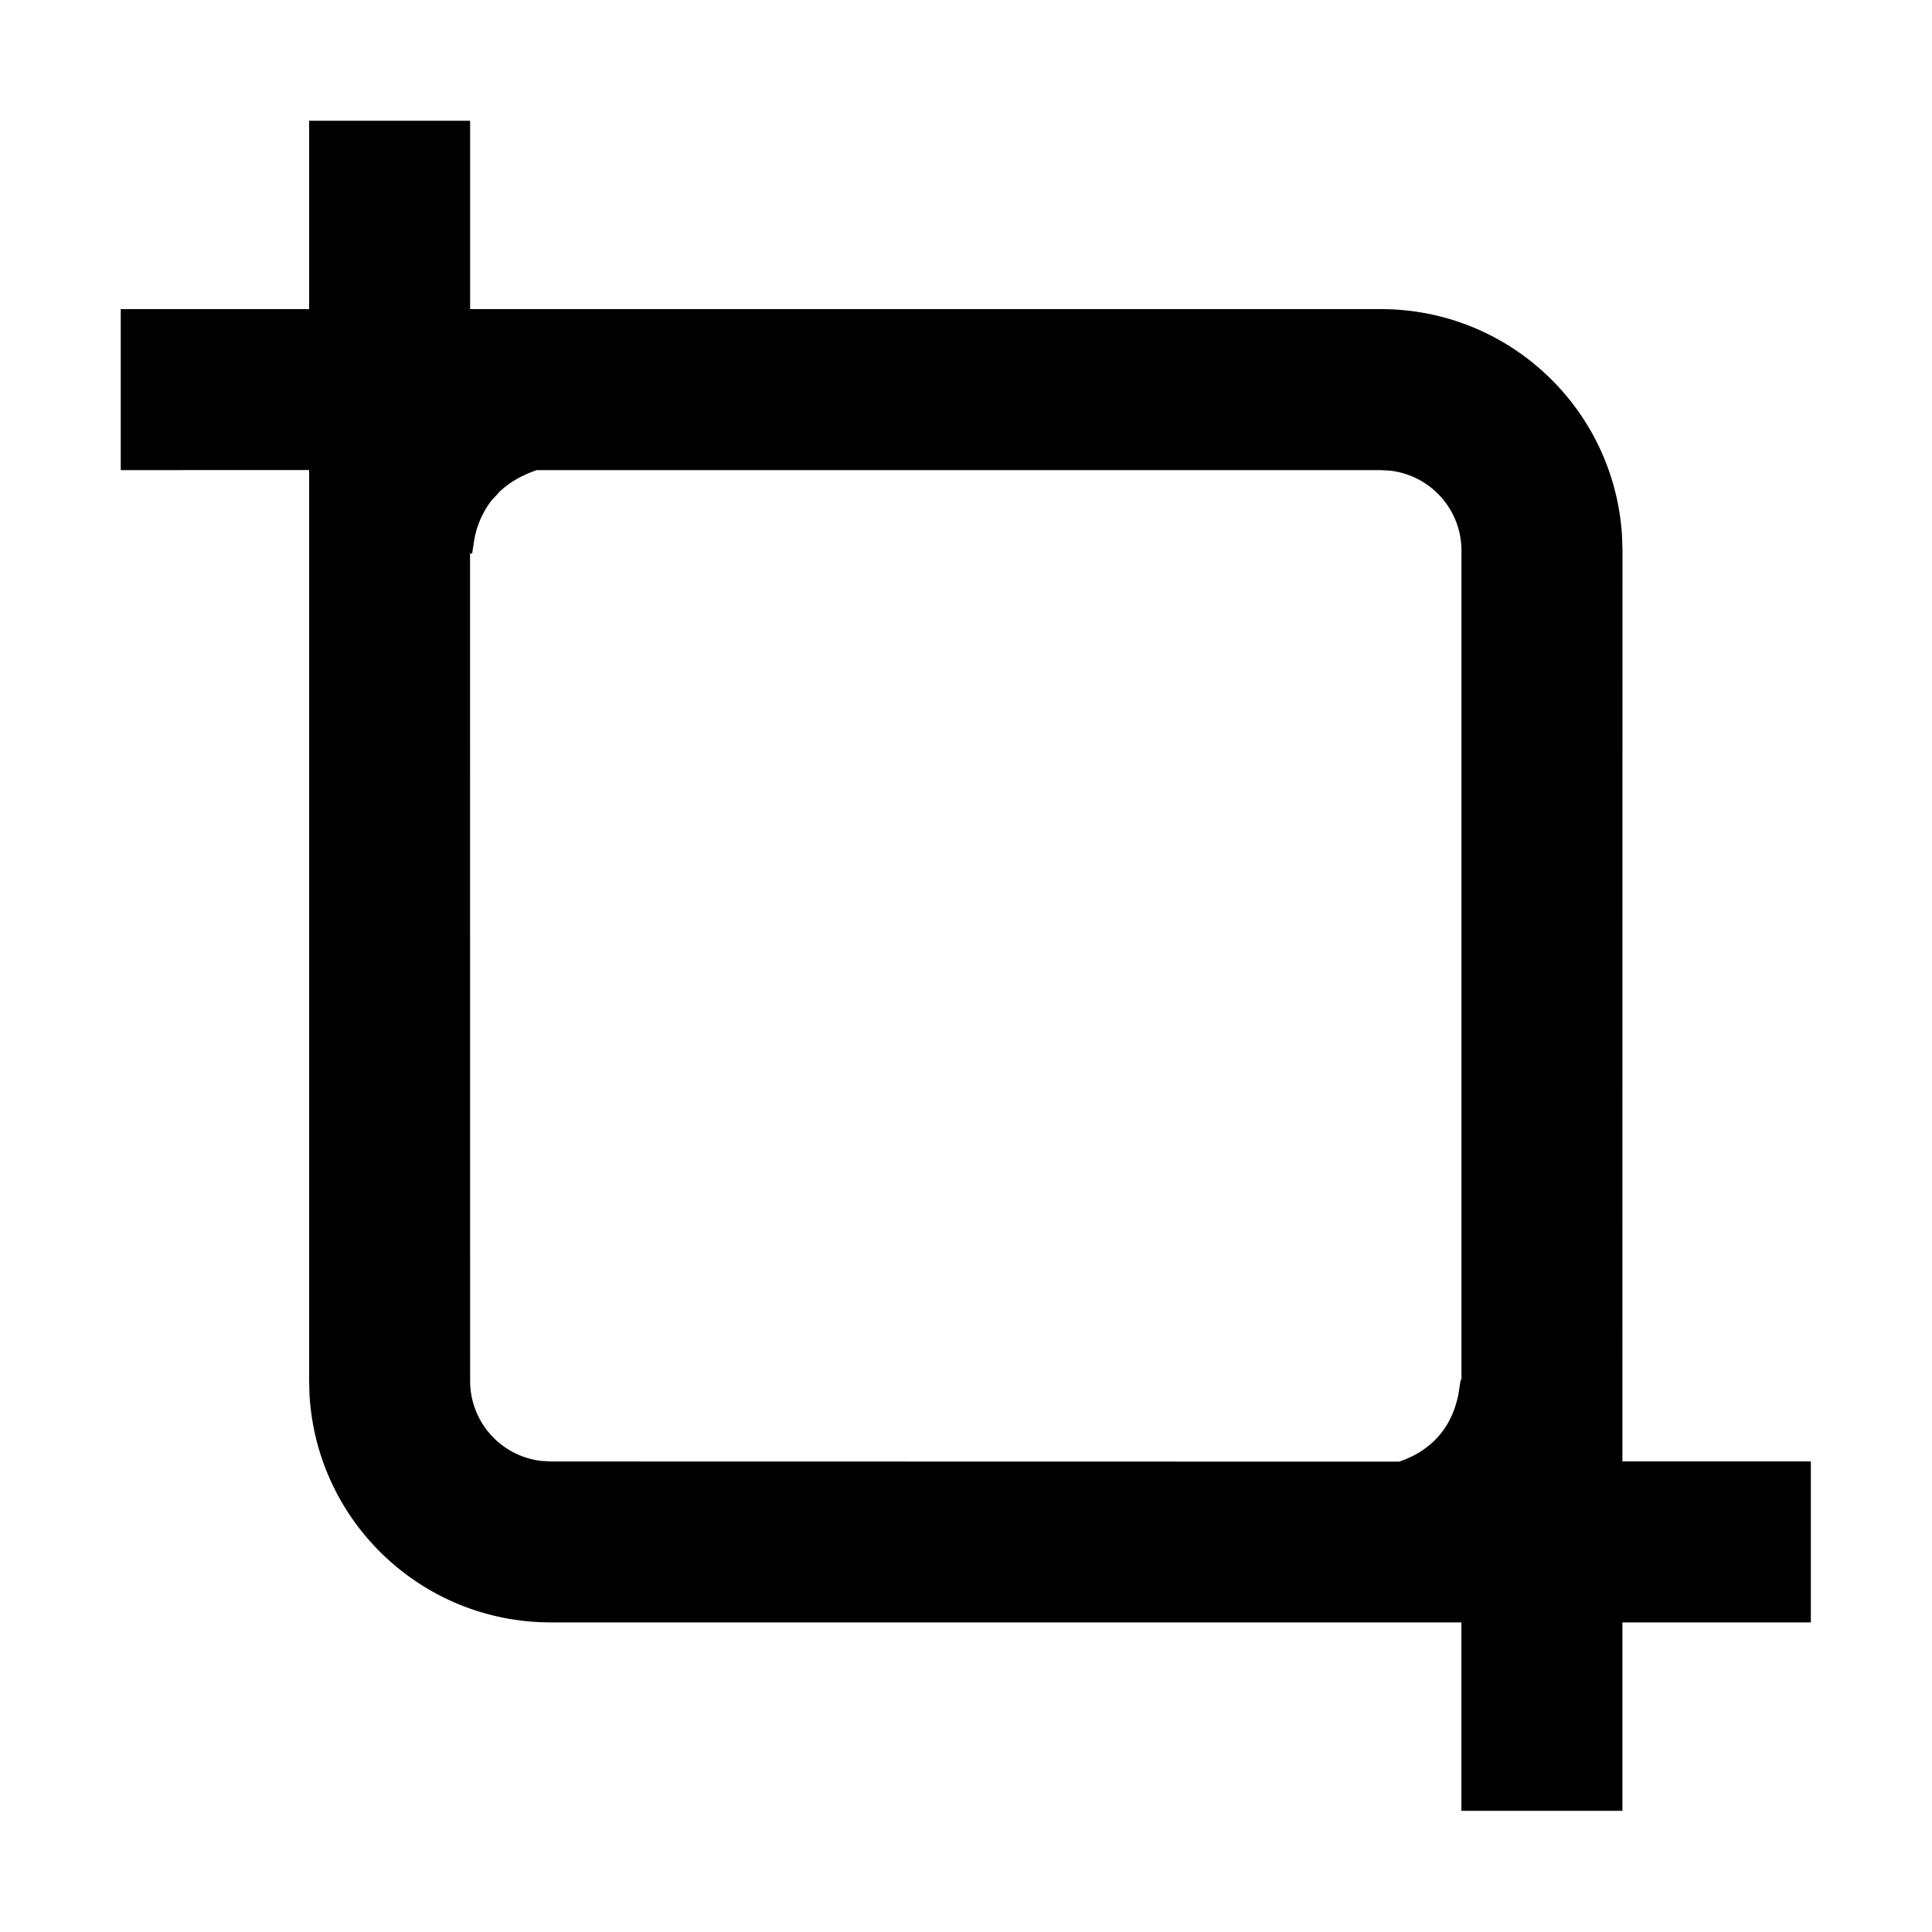
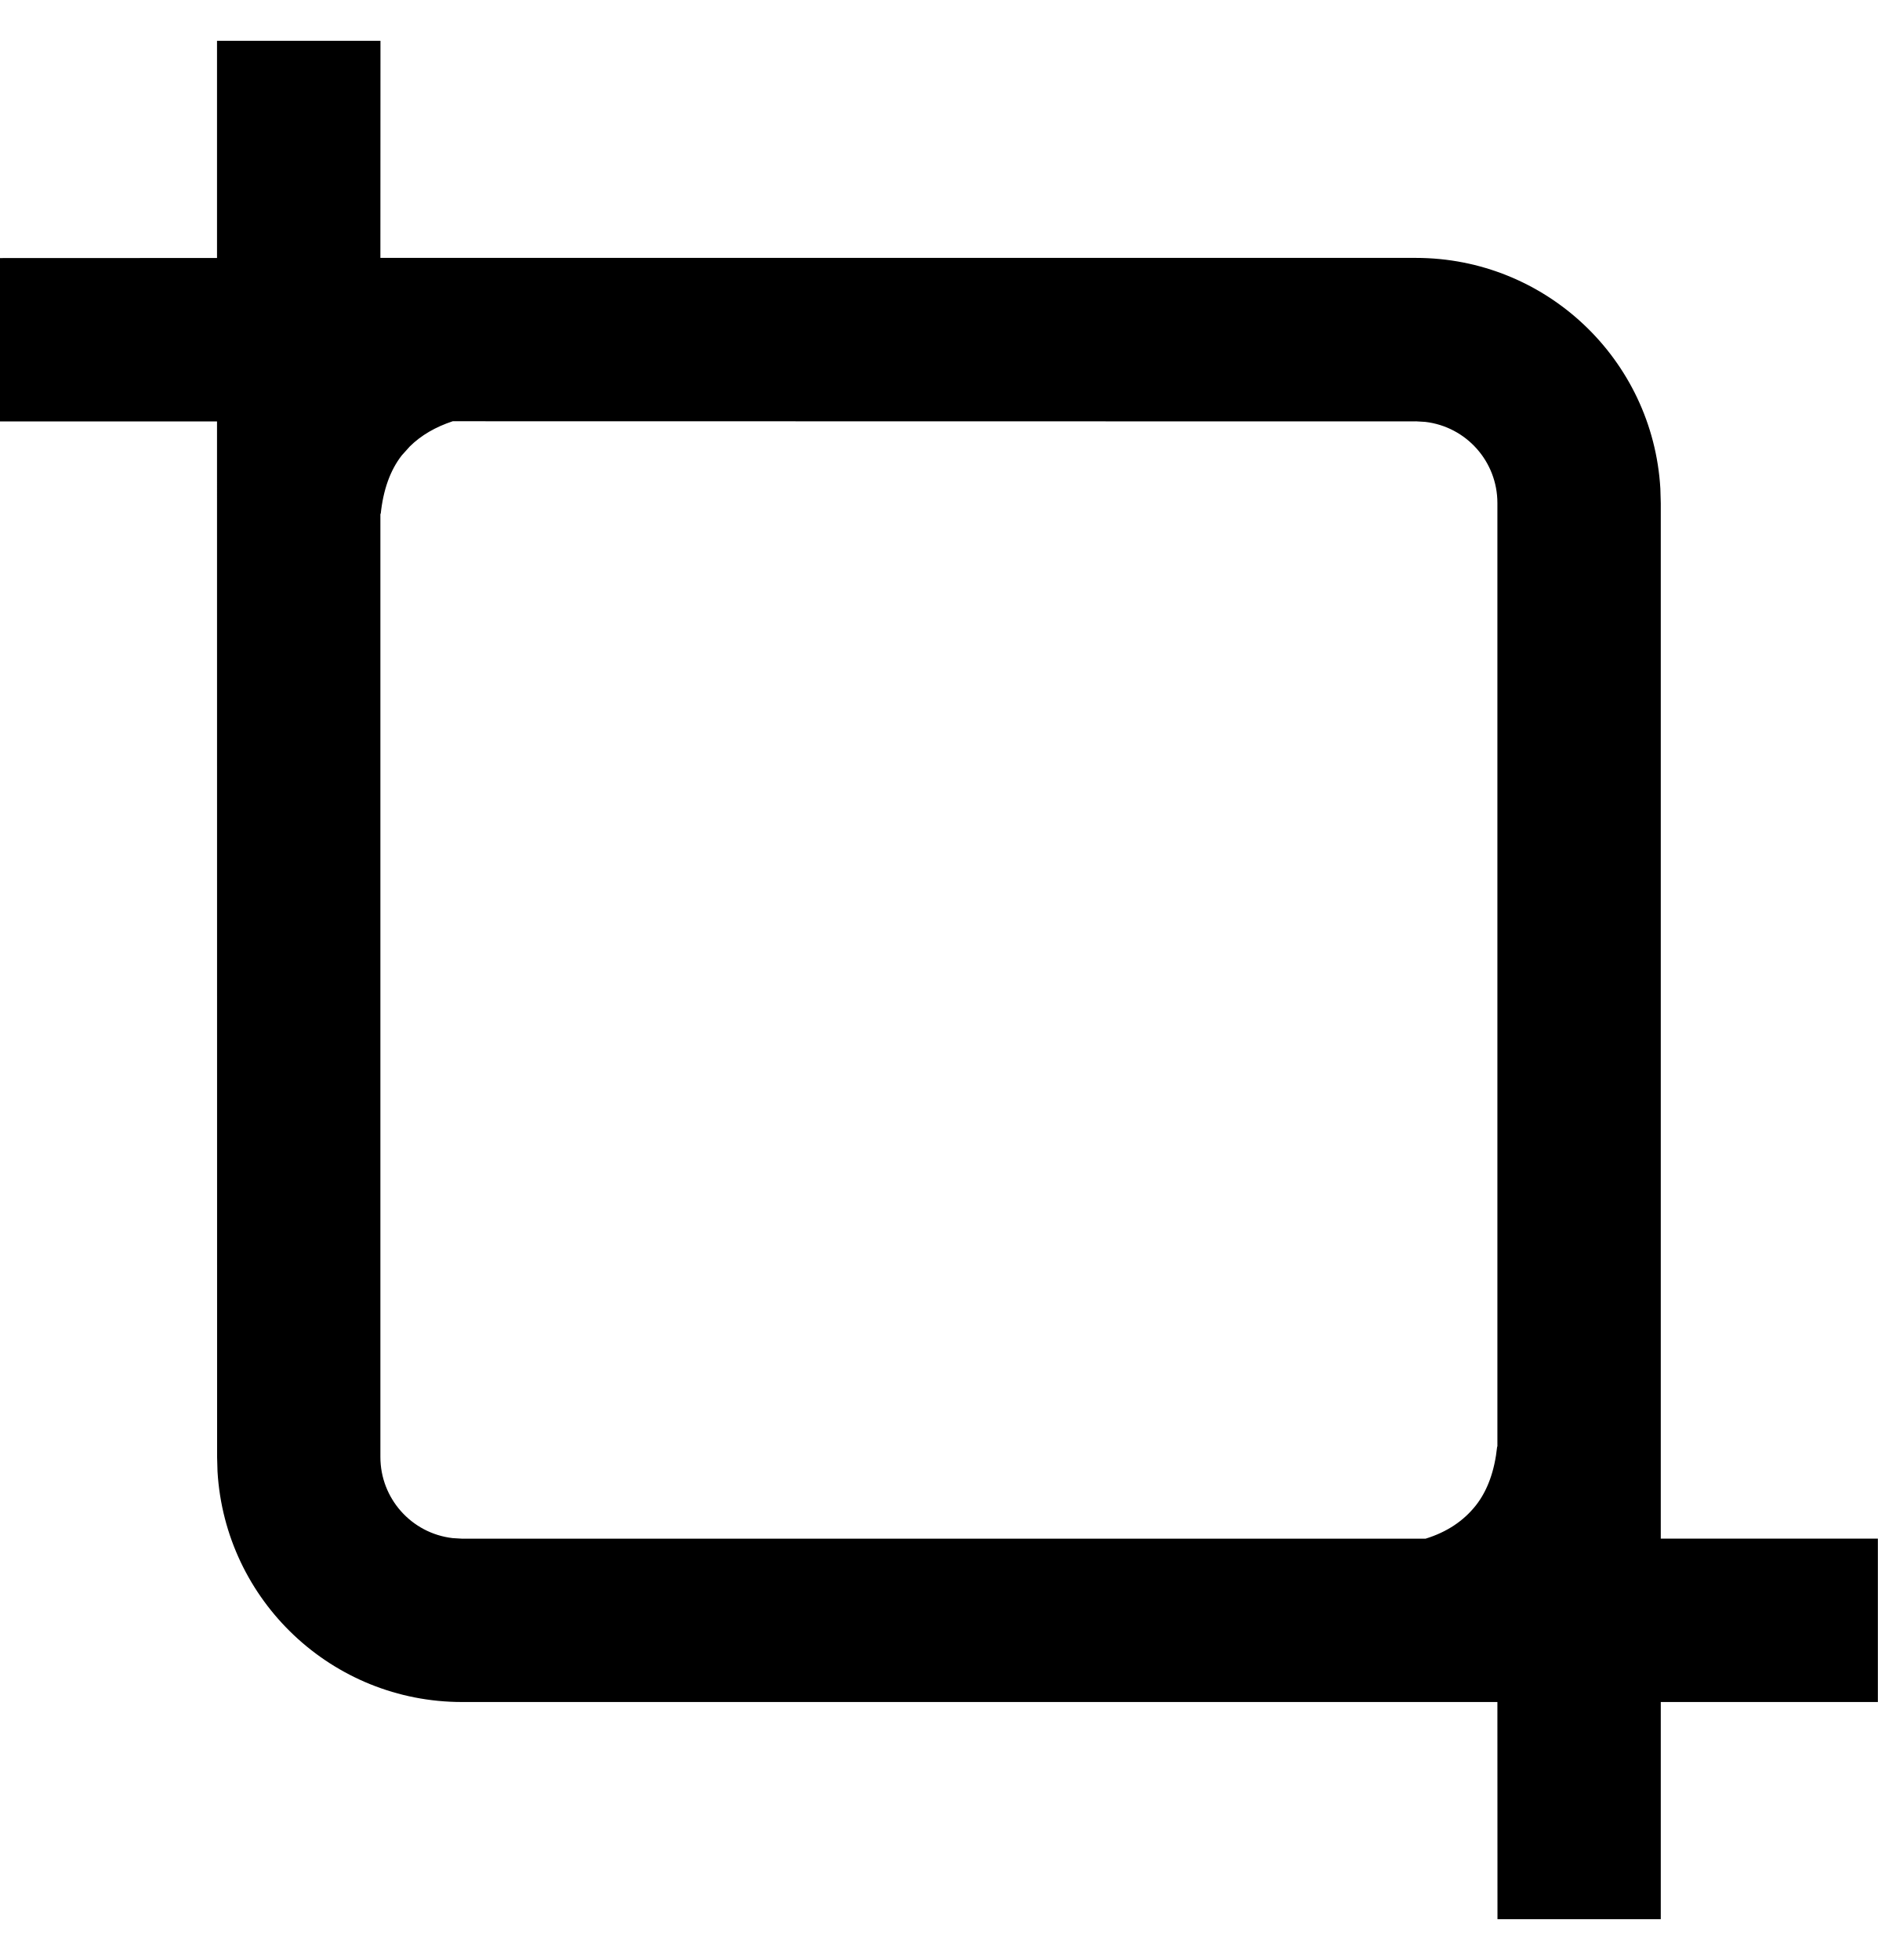
- <svg xmlns="http://www.w3.org/2000/svg" width="24" height="24" viewBox="0 0 24 24">
-   <path d="M5.84 1.5v2.34h11.315a3 3 0 012.995 2.824l.005.176-.001 11.314h2.341v2h-2.341v2.341h-2v-2.341H6.84a3 3 0 01-2.995-2.823l-.005-.176V5.839L1.5 5.84v-2h2.34V1.5h2zm11.315 4.34H6.667c-.178.061-.33.146-.453.26l-.114.124a1.124 1.124 0 00-.205.46l-.03.193-.026-.001.001 10.279a1 1 0 00.883.993l.117.007 10.542.002c.221-.075.397-.196.528-.364.097-.124.165-.277.205-.46l.03-.193.01-.001V6.84a1 1 0 00-.883-.993l-.117-.007z" fill-rule="evenodd" />
+ <svg xmlns="http://www.w3.org/2000/svg" width="23" height="24" viewBox="0 0 23 24">
+   <path d="M4.66.5l-.001 2.658H17.34a3 3 0 012.996 2.825l.005.177v12.68H23v2.001h-2.659V23.5h-2l-.001-2.659H5.66a3 3 0 01-2.996-2.824l-.005-.177-.001-12.68H0v-2l2.658-.001V.5H4.66zm12.68 4.66L5.545 5.158c-.21.07-.385.17-.525.308l-.099.11c-.141.181-.227.42-.258.716l-.004-.001V17.84a1 1 0 00.884.994l.117.007h11.8c.26-.08.467-.217.619-.411.141-.181.227-.42.258-.716h.003V6.16a1 1 0 00-.883-.994l-.117-.007z" fill-rule="evenodd" />
</svg>
